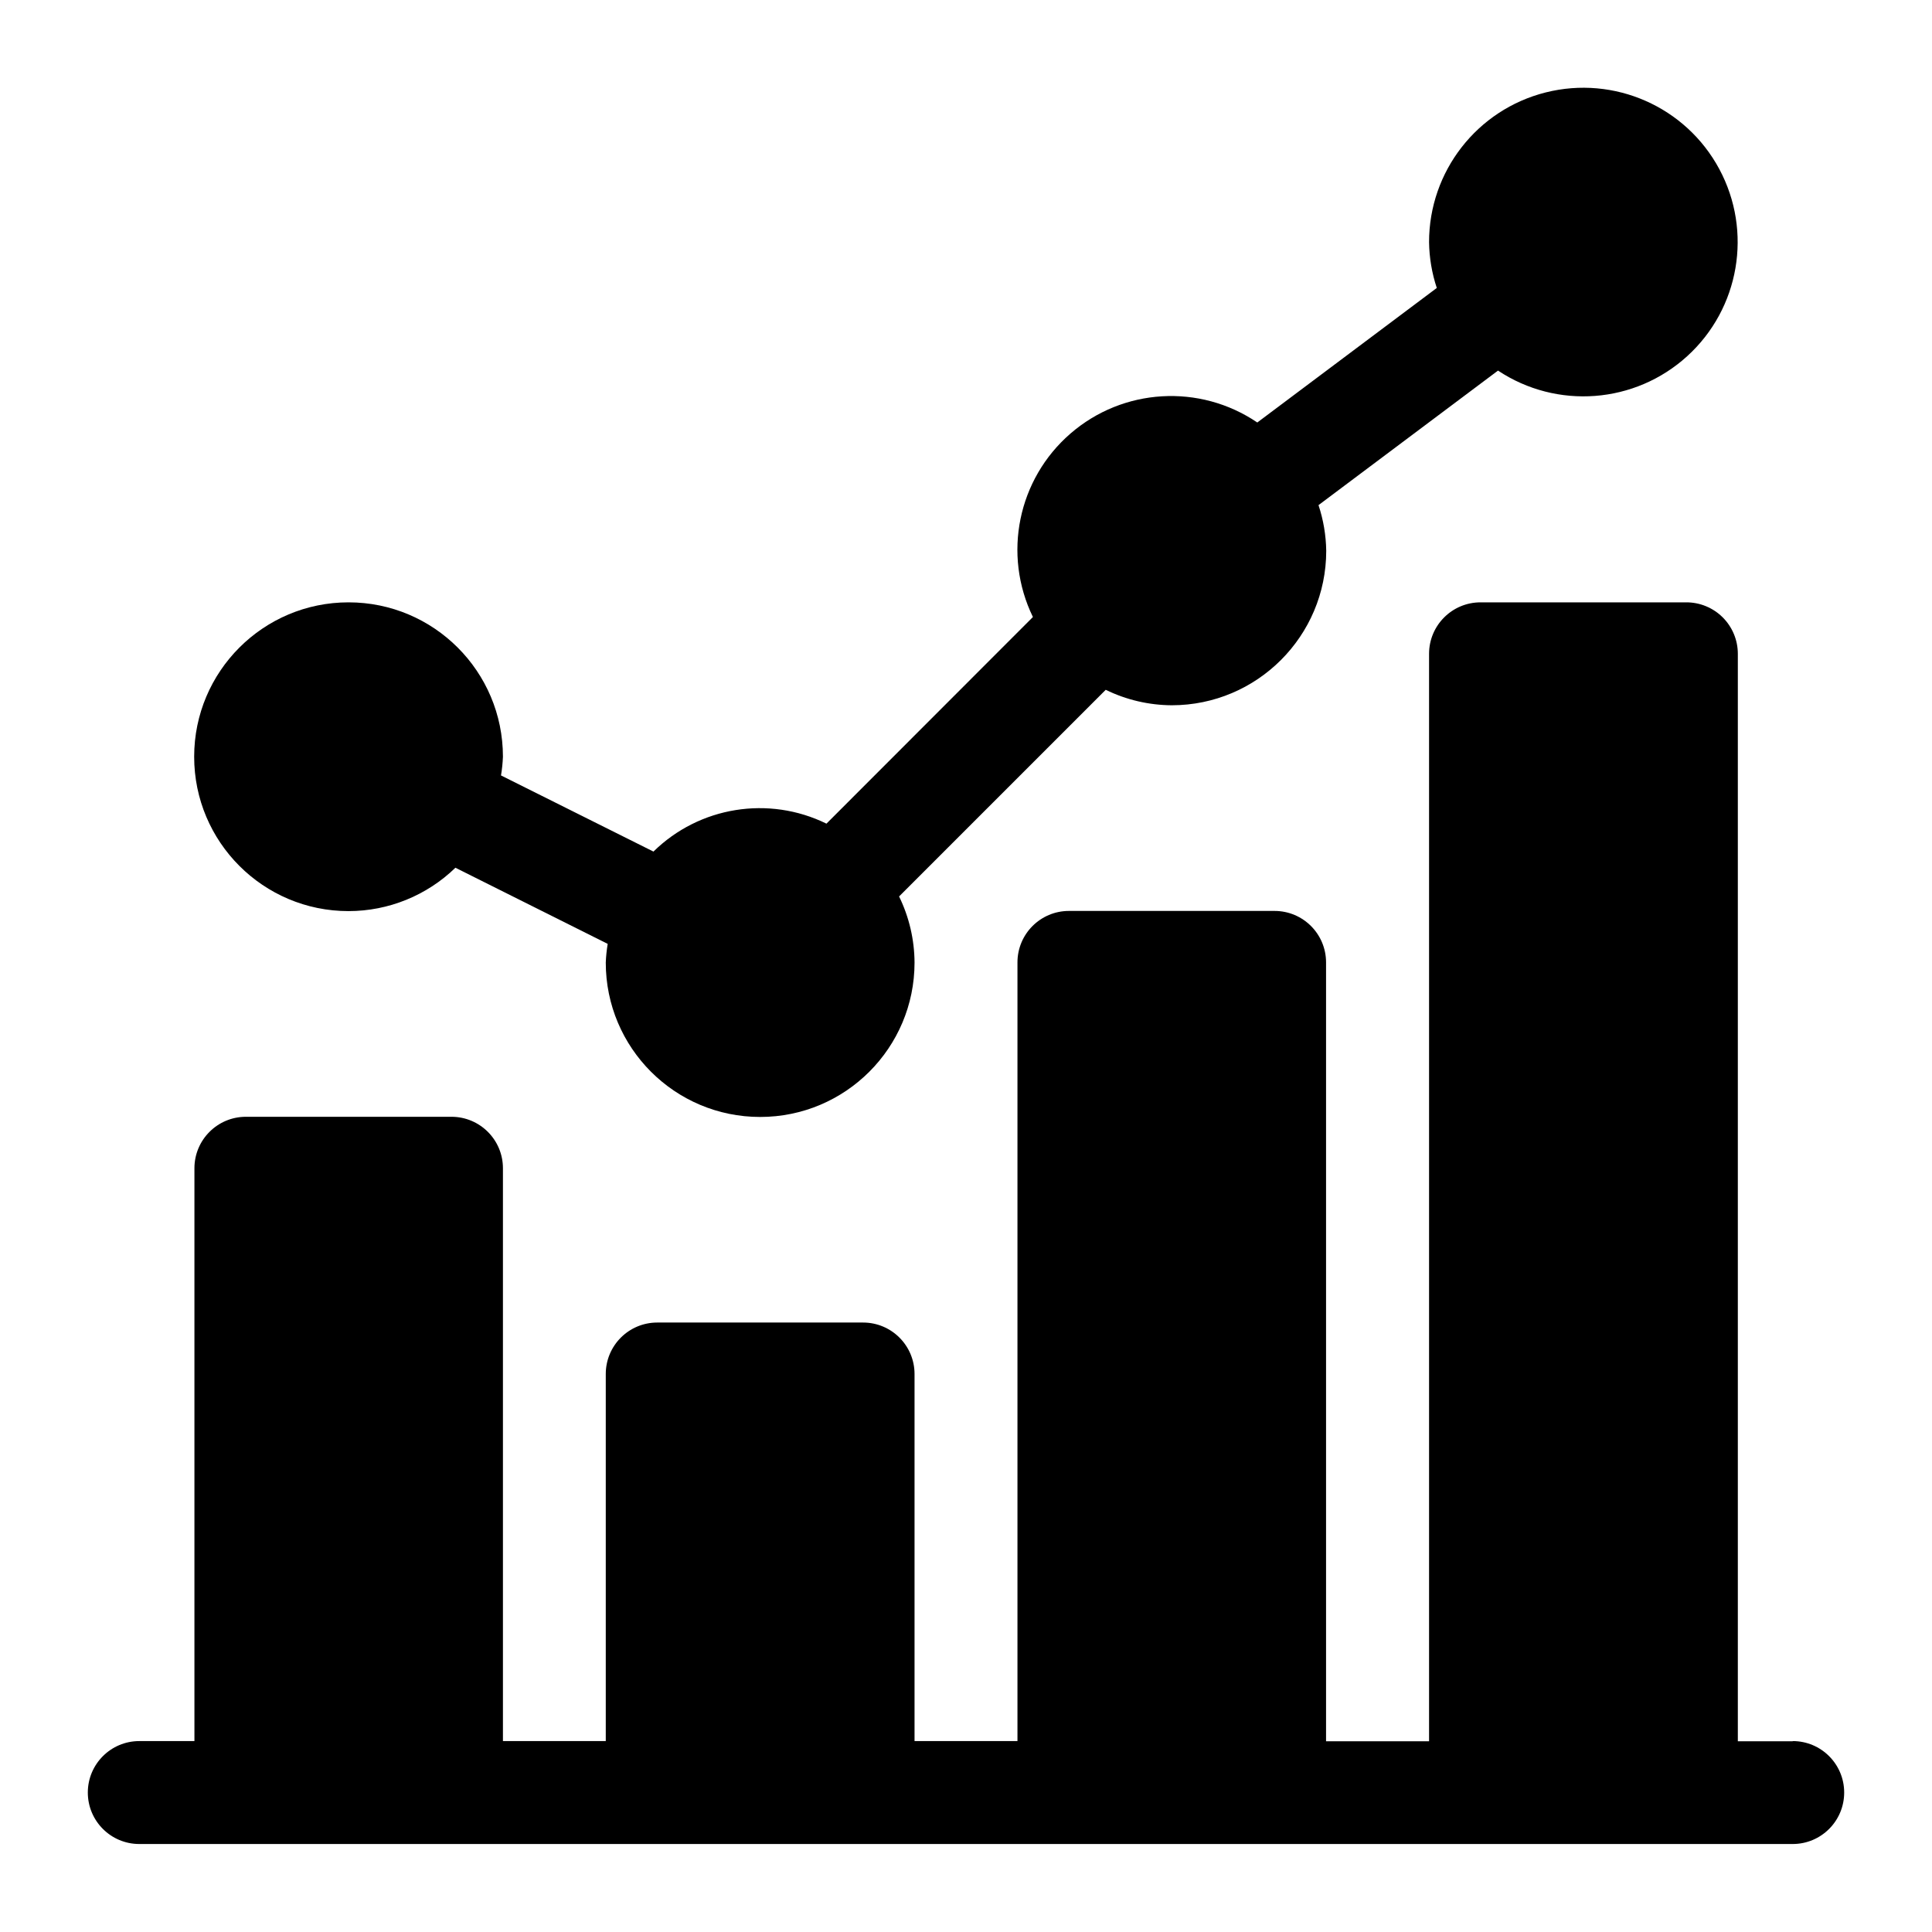
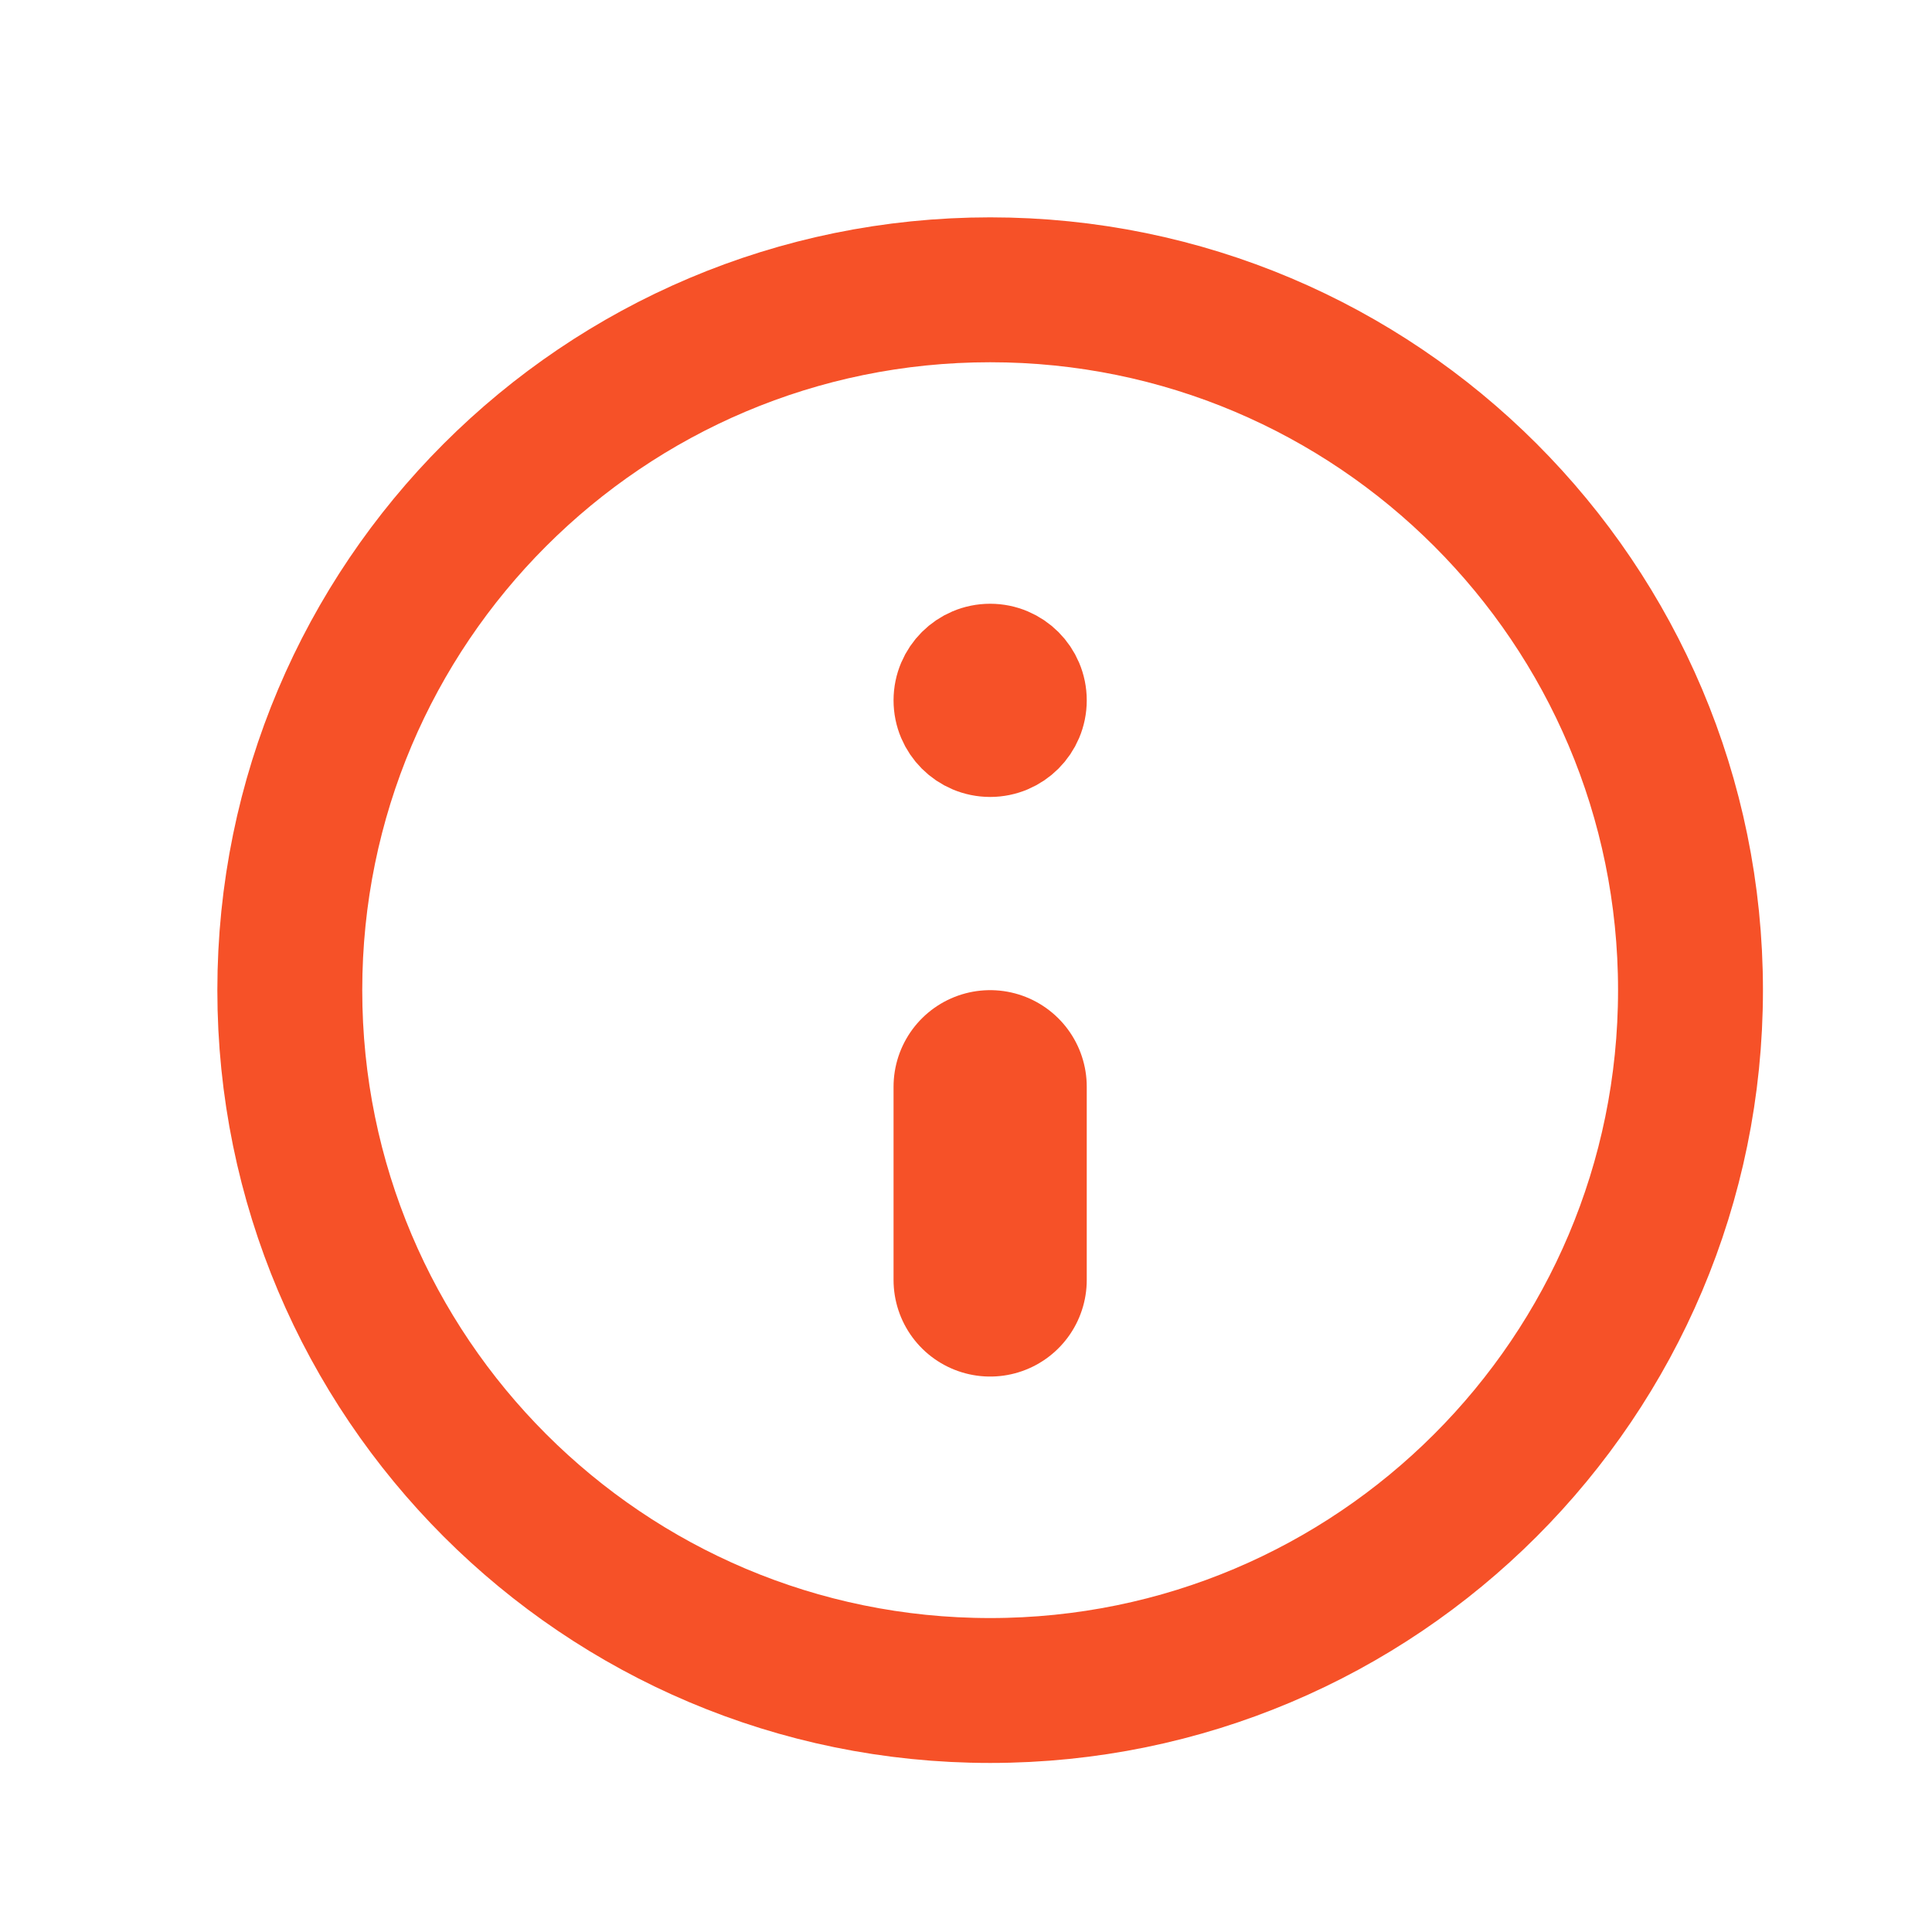
- <svg xmlns="http://www.w3.org/2000/svg" width="20" height="20" viewBox="-1 -1 22 22">
-   <path d="M2.969 9.375a1.749 1.749 0 001.217-.494l1.734.867a1.722 1.722 0 00-.022.213 1.758 1.758 0 103.516 0 1.736 1.736 0 00-.176-.753l2.353-2.353a1.736 1.736 0 00.753.176 1.76 1.76 0 001.758-1.758 1.731 1.731 0 00-.088-.521l2.044-1.532a1.757 1.757 0 10-.785-1.462 1.731 1.731 0 00.088.521l-2.044 1.532a1.75 1.75 0 00-2.555 2.215L8.411 8.379a1.727 1.727 0 00-1.97.318L4.705 7.83a1.722 1.722 0 00.022-.213 1.758 1.758 0 10-1.758 1.758zm0 0" />
-   <path d="M19.414 18.828h-.625V6.445a.586.586 0 00-.589-.586h-2.341a.586.586 0 00-.586.586v12.383H14.1V9.959a.586.586 0 00-.586-.586h-2.342a.586.586 0 00-.586.586v8.867H9.414v-4.18a.586.586 0 00-.586-.586H6.484a.586.586 0 00-.586.586v4.18H4.727v-6.523a.586.586 0 00-.586-.586H1.8a.586.586 0 00-.586.586v6.523H.586a.586.586 0 000 1.172h18.828a.586.586 0 000-1.172zm0 0" />
+ <svg xmlns="http://www.w3.org/2000/svg" width="20" height="20" viewBox="0 0 20 20" fill="none">
+   <path d="M10.25 11.25V13.25" stroke="#F65128" stroke-width="2" stroke-linecap="round" stroke-linejoin="round" />
+   <path d="M10.75 7.25C10.75 7.526 10.526 7.75 10.25 7.75C9.974 7.75 9.75 7.526 9.75 7.25C9.75 6.974 9.974 6.75 10.25 6.75C10.526 6.75 10.75 6.974 10.75 7.25Z" fill="#F65128" stroke="#F65128" />
+   <path d="M10.25 17.5C14.254 17.5 17.5 14.254 17.5 10.25C17.5 6.246 14.254 3 10.25 3C6.246 3 3 6.246 3 10.25C3 14.254 6.246 17.5 10.25 17.5Z" stroke="#F65128" stroke-width="1.5" stroke-linecap="round" stroke-linejoin="round" />
</svg>
